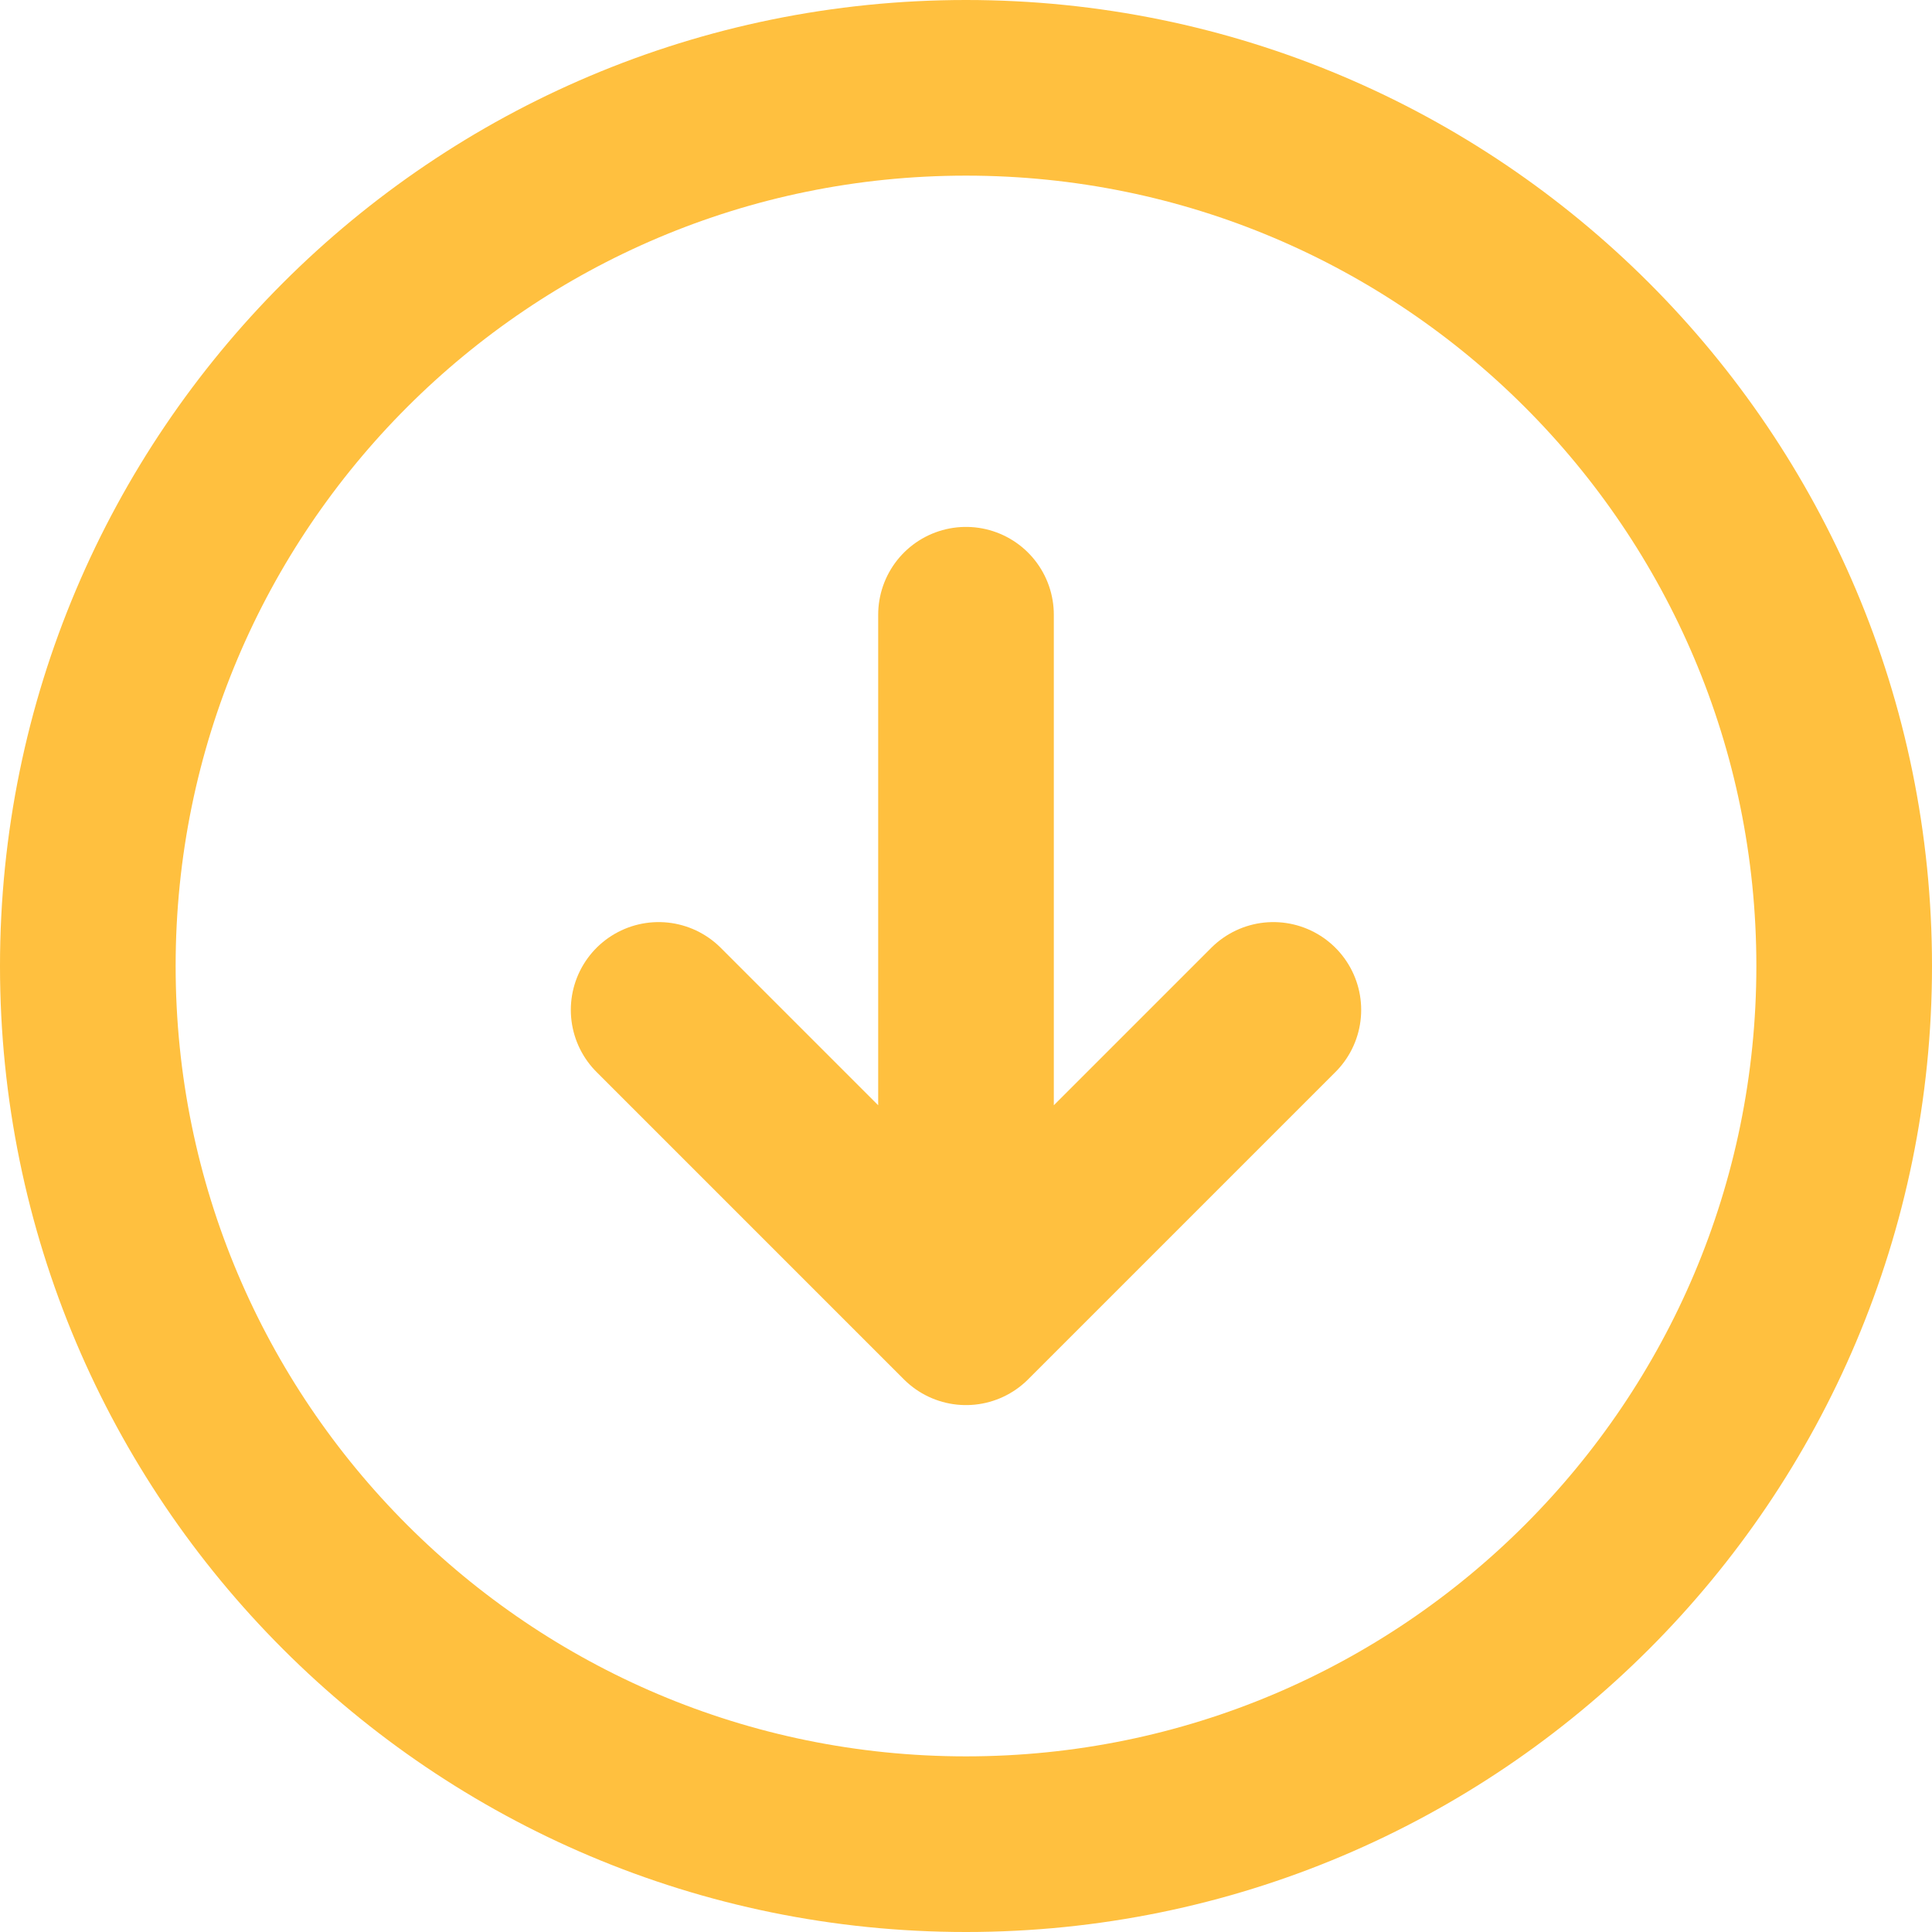
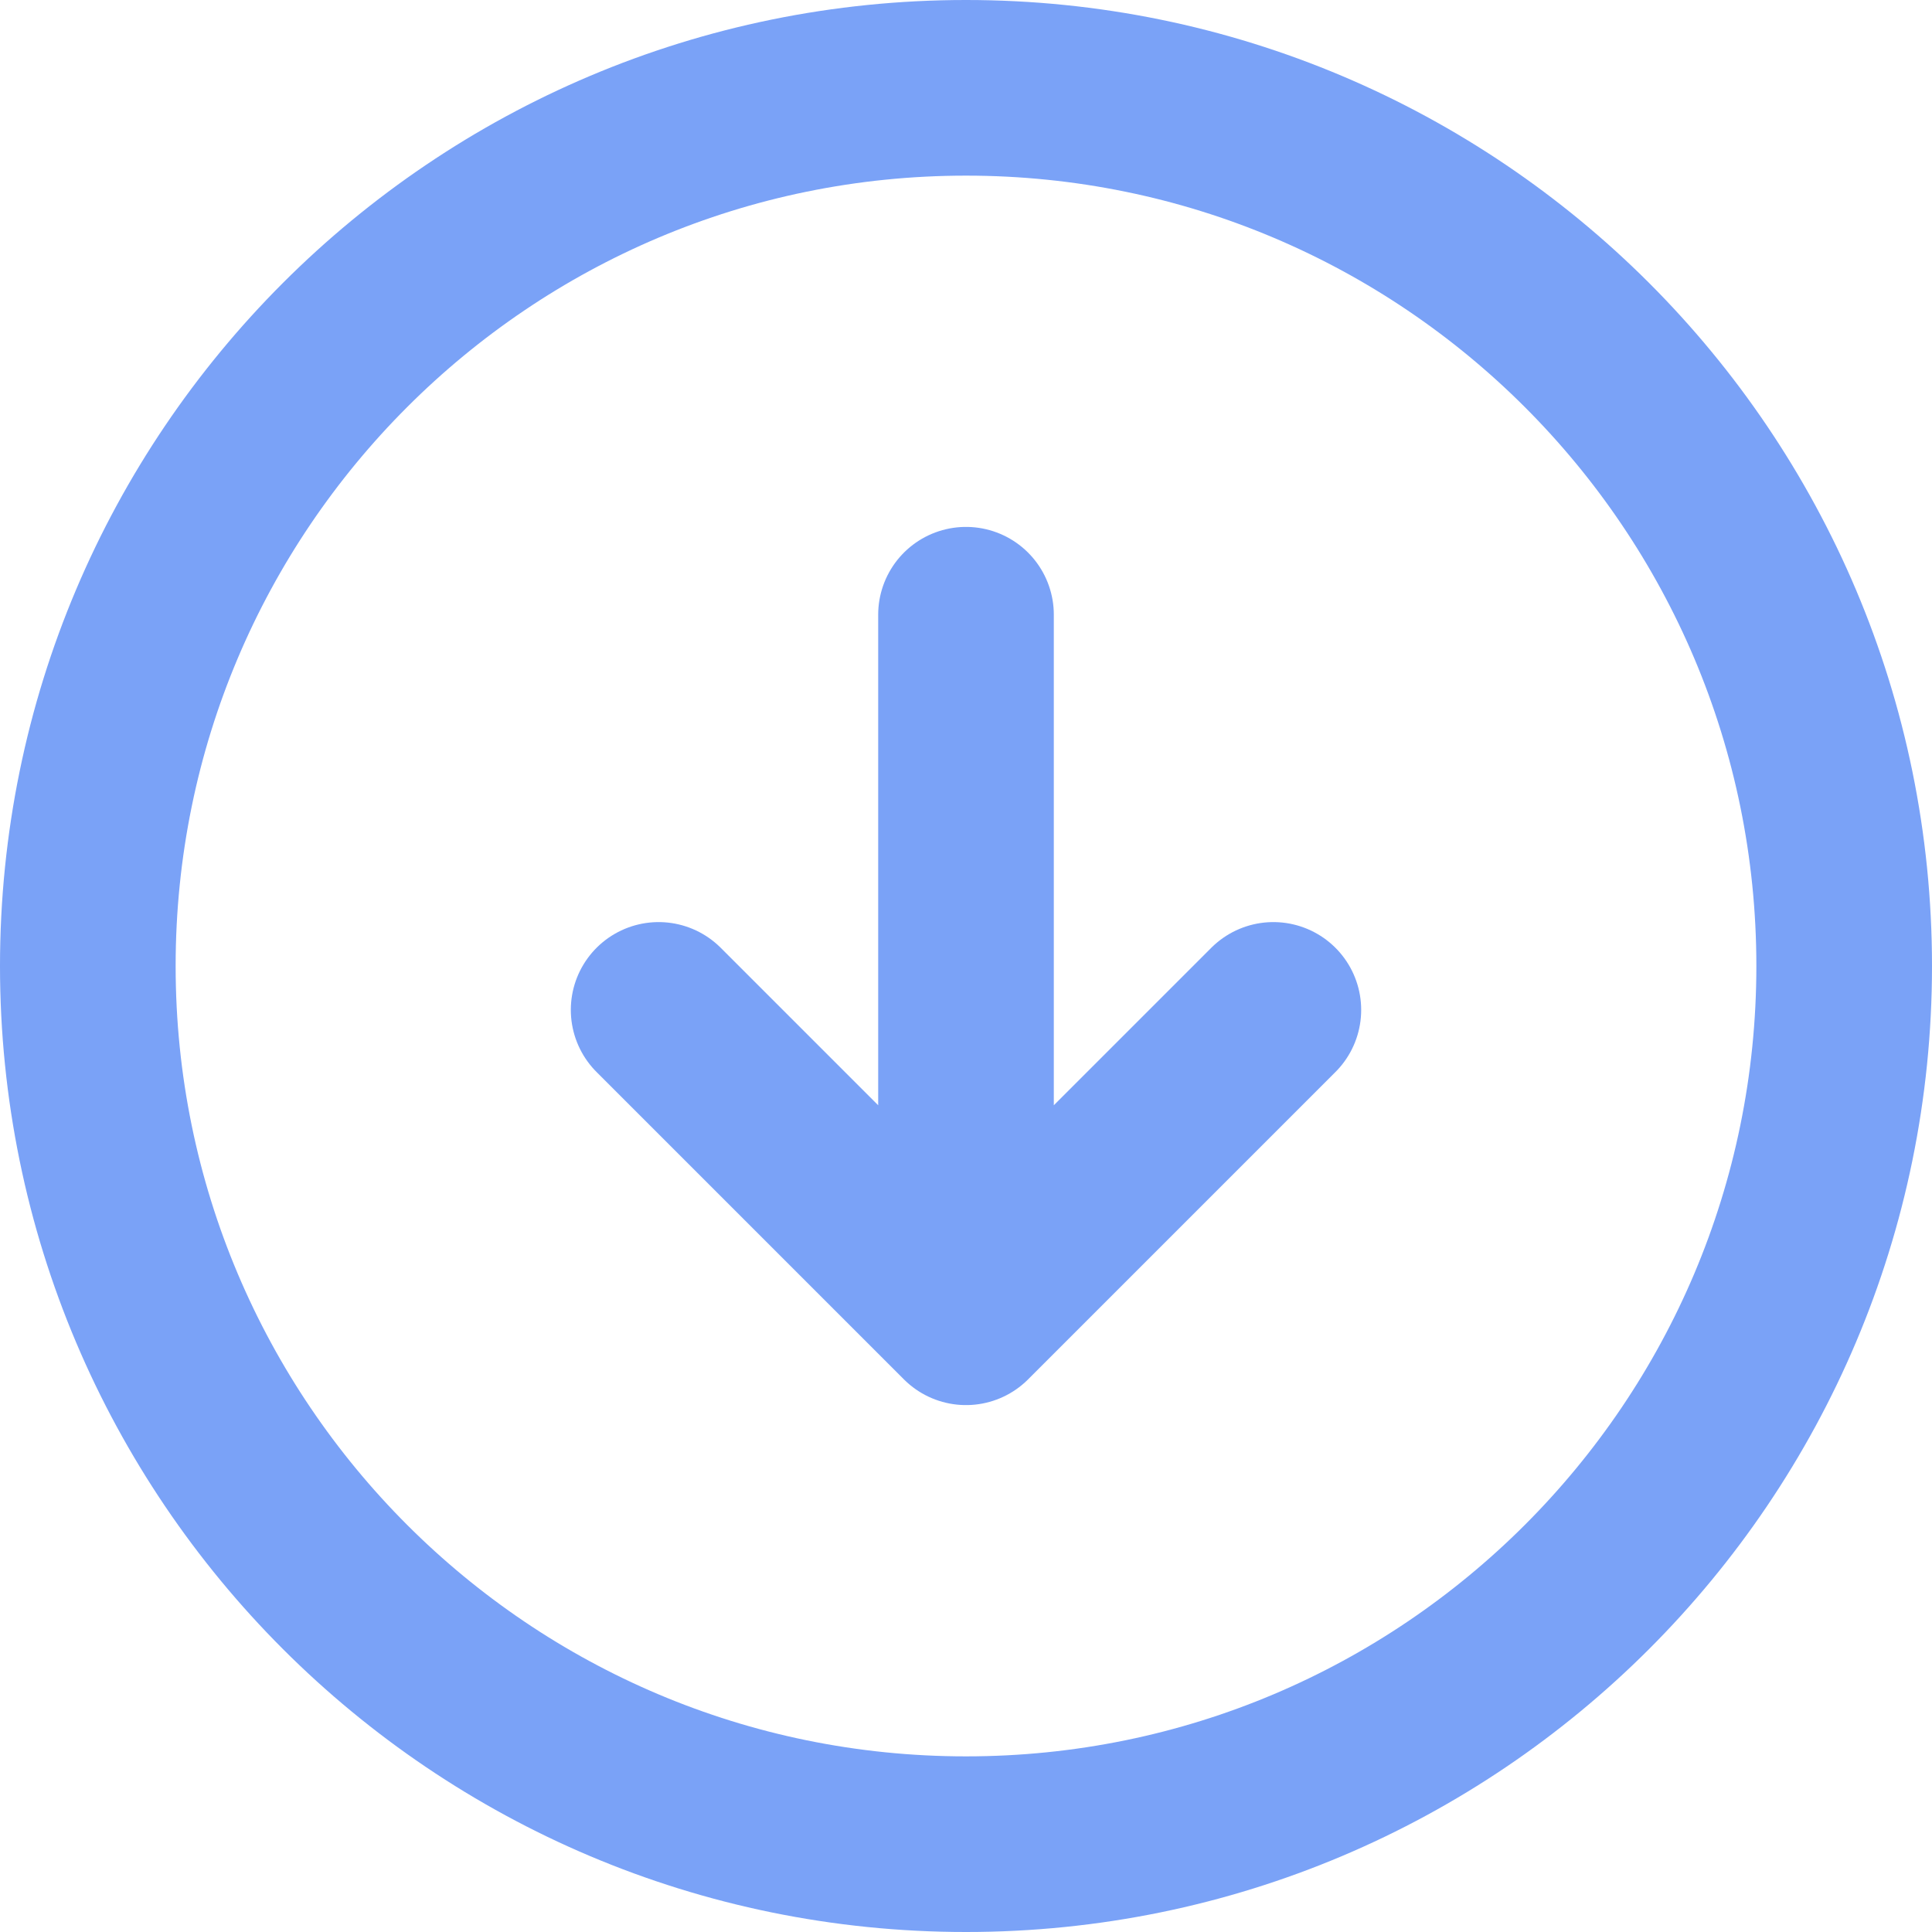
<svg xmlns="http://www.w3.org/2000/svg" width="22" height="22" stroke-width="2" viewBox="0 0 22 22" fill="none" color="#000000" version="1.1" id="svg4">
  <defs id="defs8" />
-   <path d="m 11,7 v 8 m 0,0 3.5,-3.5 M 11,15 7.5,11.5 M 11,21 C 16.523,21 21,16.523 21,11 21,5.477 16.523,1 11,1 5.477,1 1,5.477 1,11 1,16.523 5.477,21 11,21 Z" stroke="#000000" stroke-width="2" stroke-linecap="round" stroke-linejoin="round" id="path2" style="stroke:#ffc03f;stroke-opacity:1" />
+   <path d="m 11,7 v 8 m 0,0 3.5,-3.5 M 11,15 7.5,11.5 M 11,21 C 16.523,21 21,16.523 21,11 21,5.477 16.523,1 11,1 5.477,1 1,5.477 1,11 1,16.523 5.477,21 11,21 Z" stroke="#000000" stroke-width="2" stroke-linecap="round" stroke-linejoin="round" id="path2" style="stroke:#7aa2f7;stroke-opacity:1" />
</svg>
